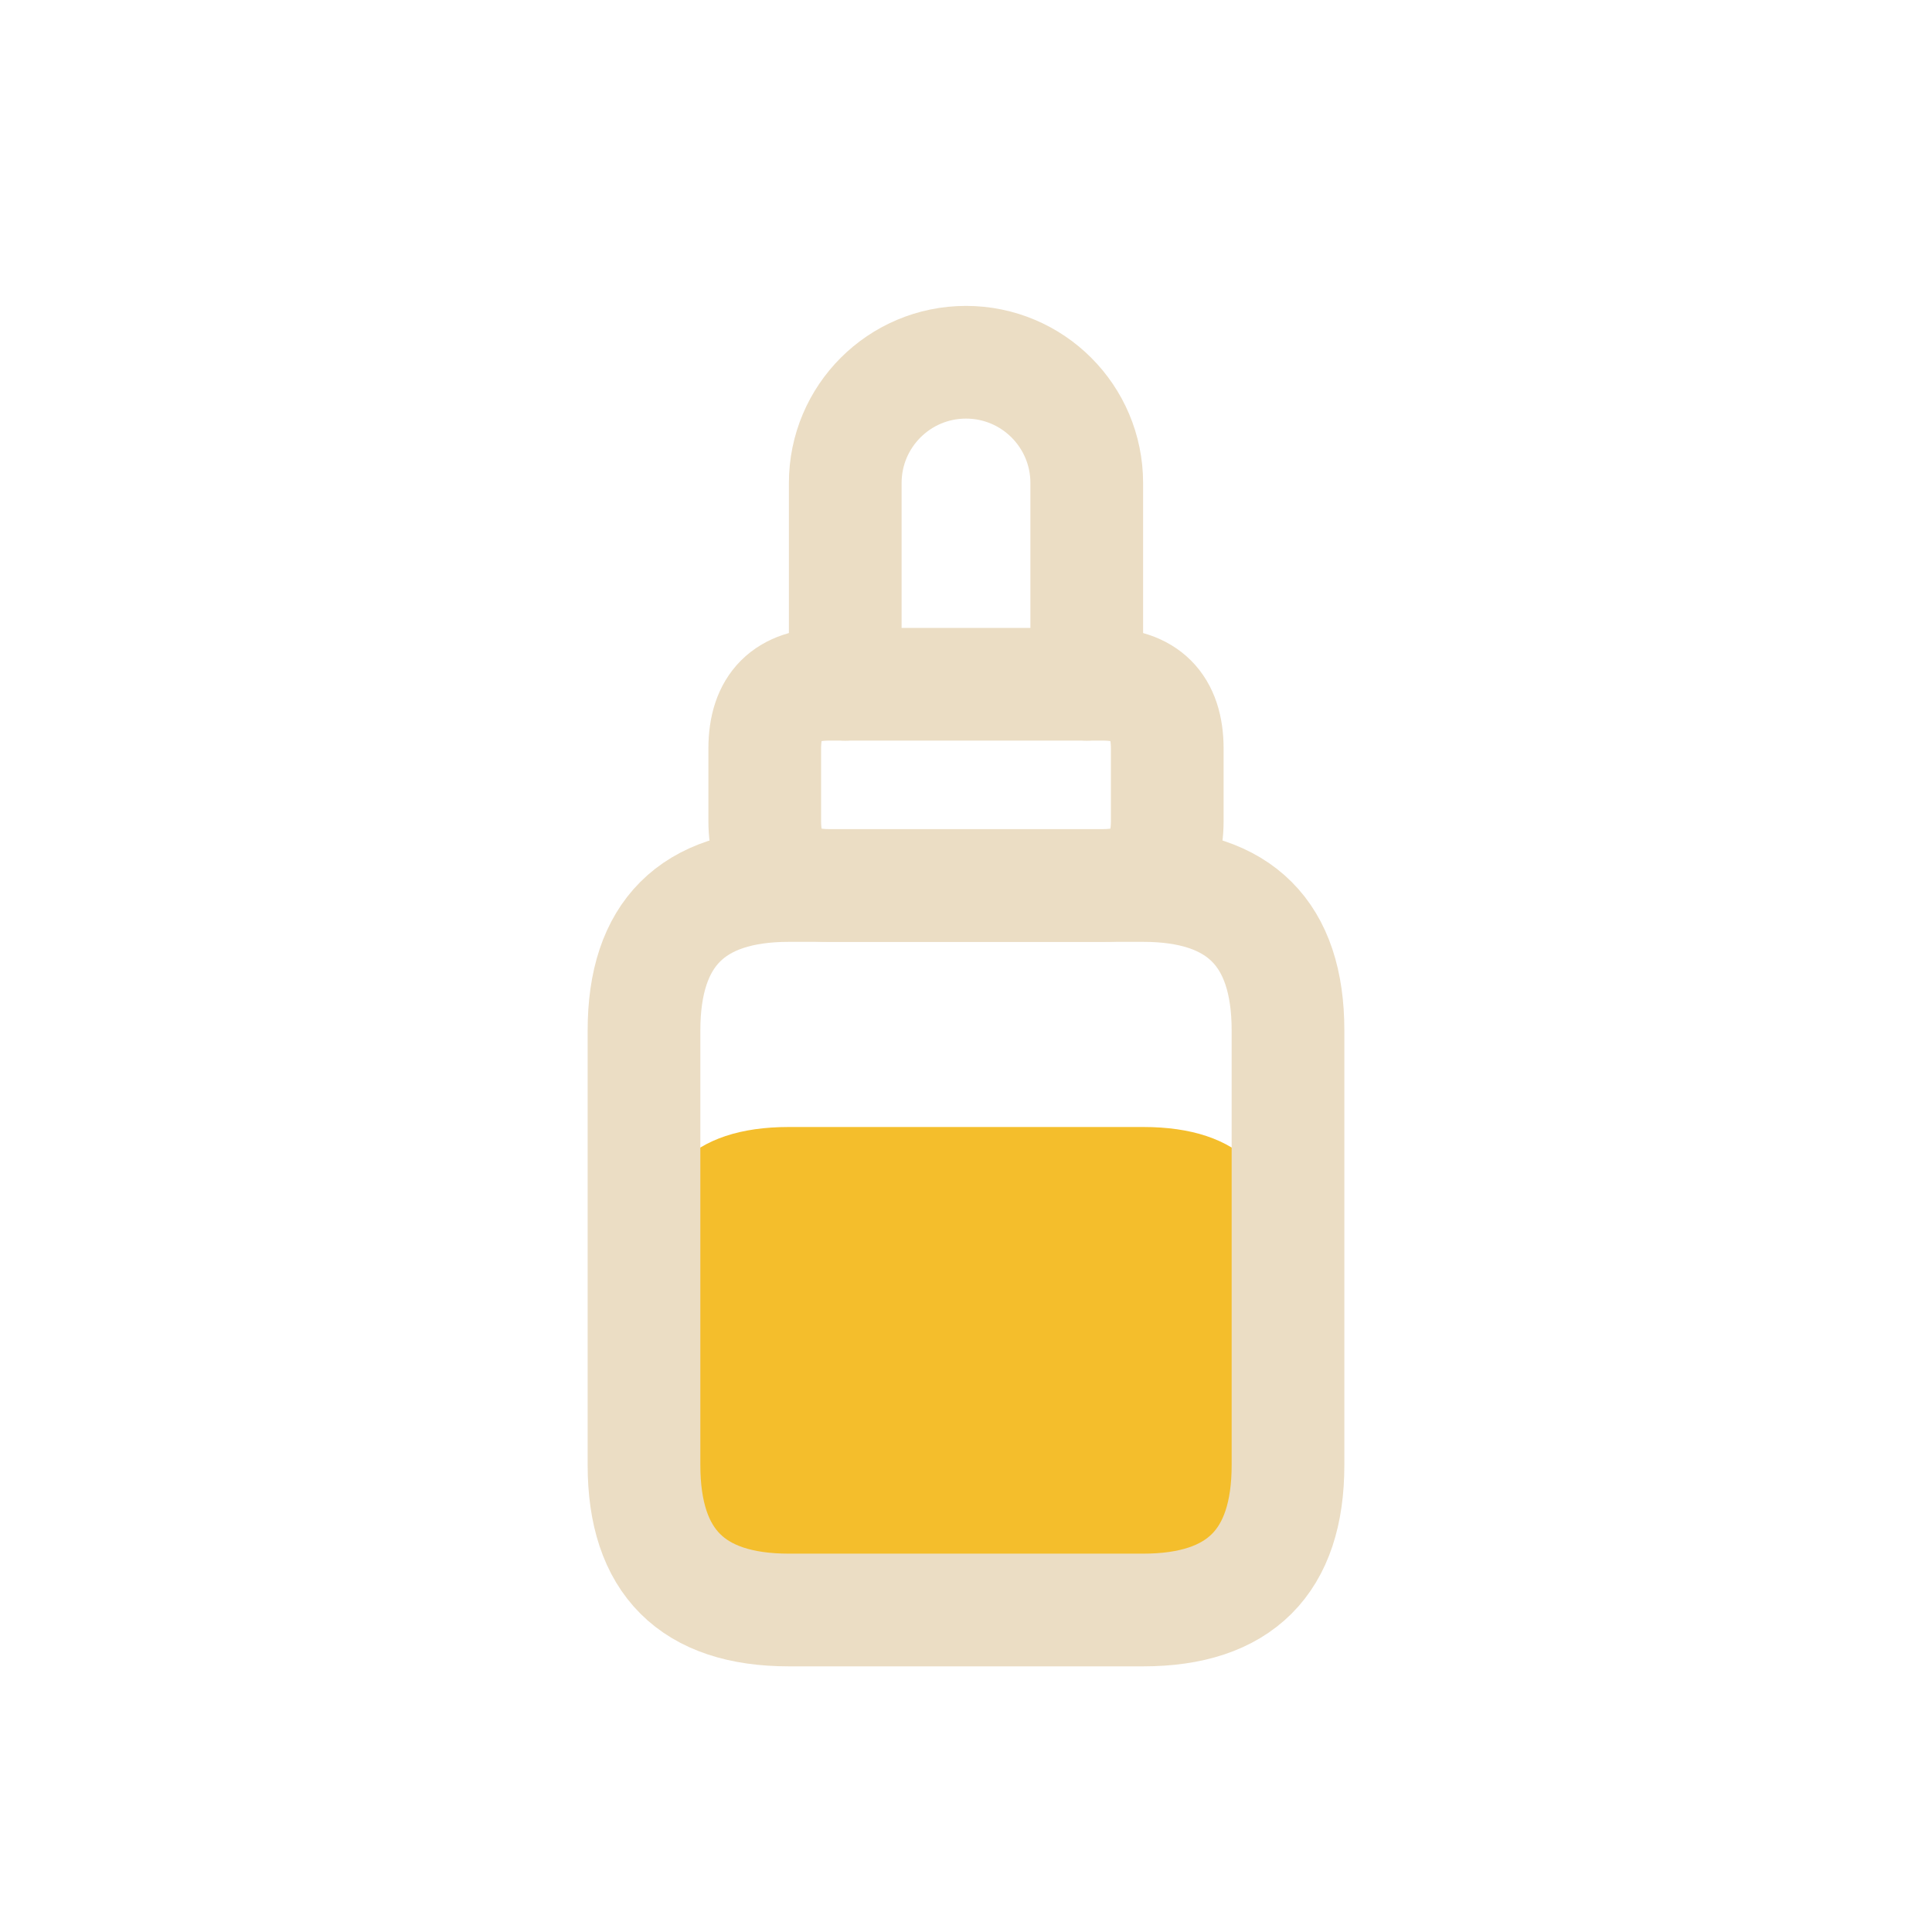
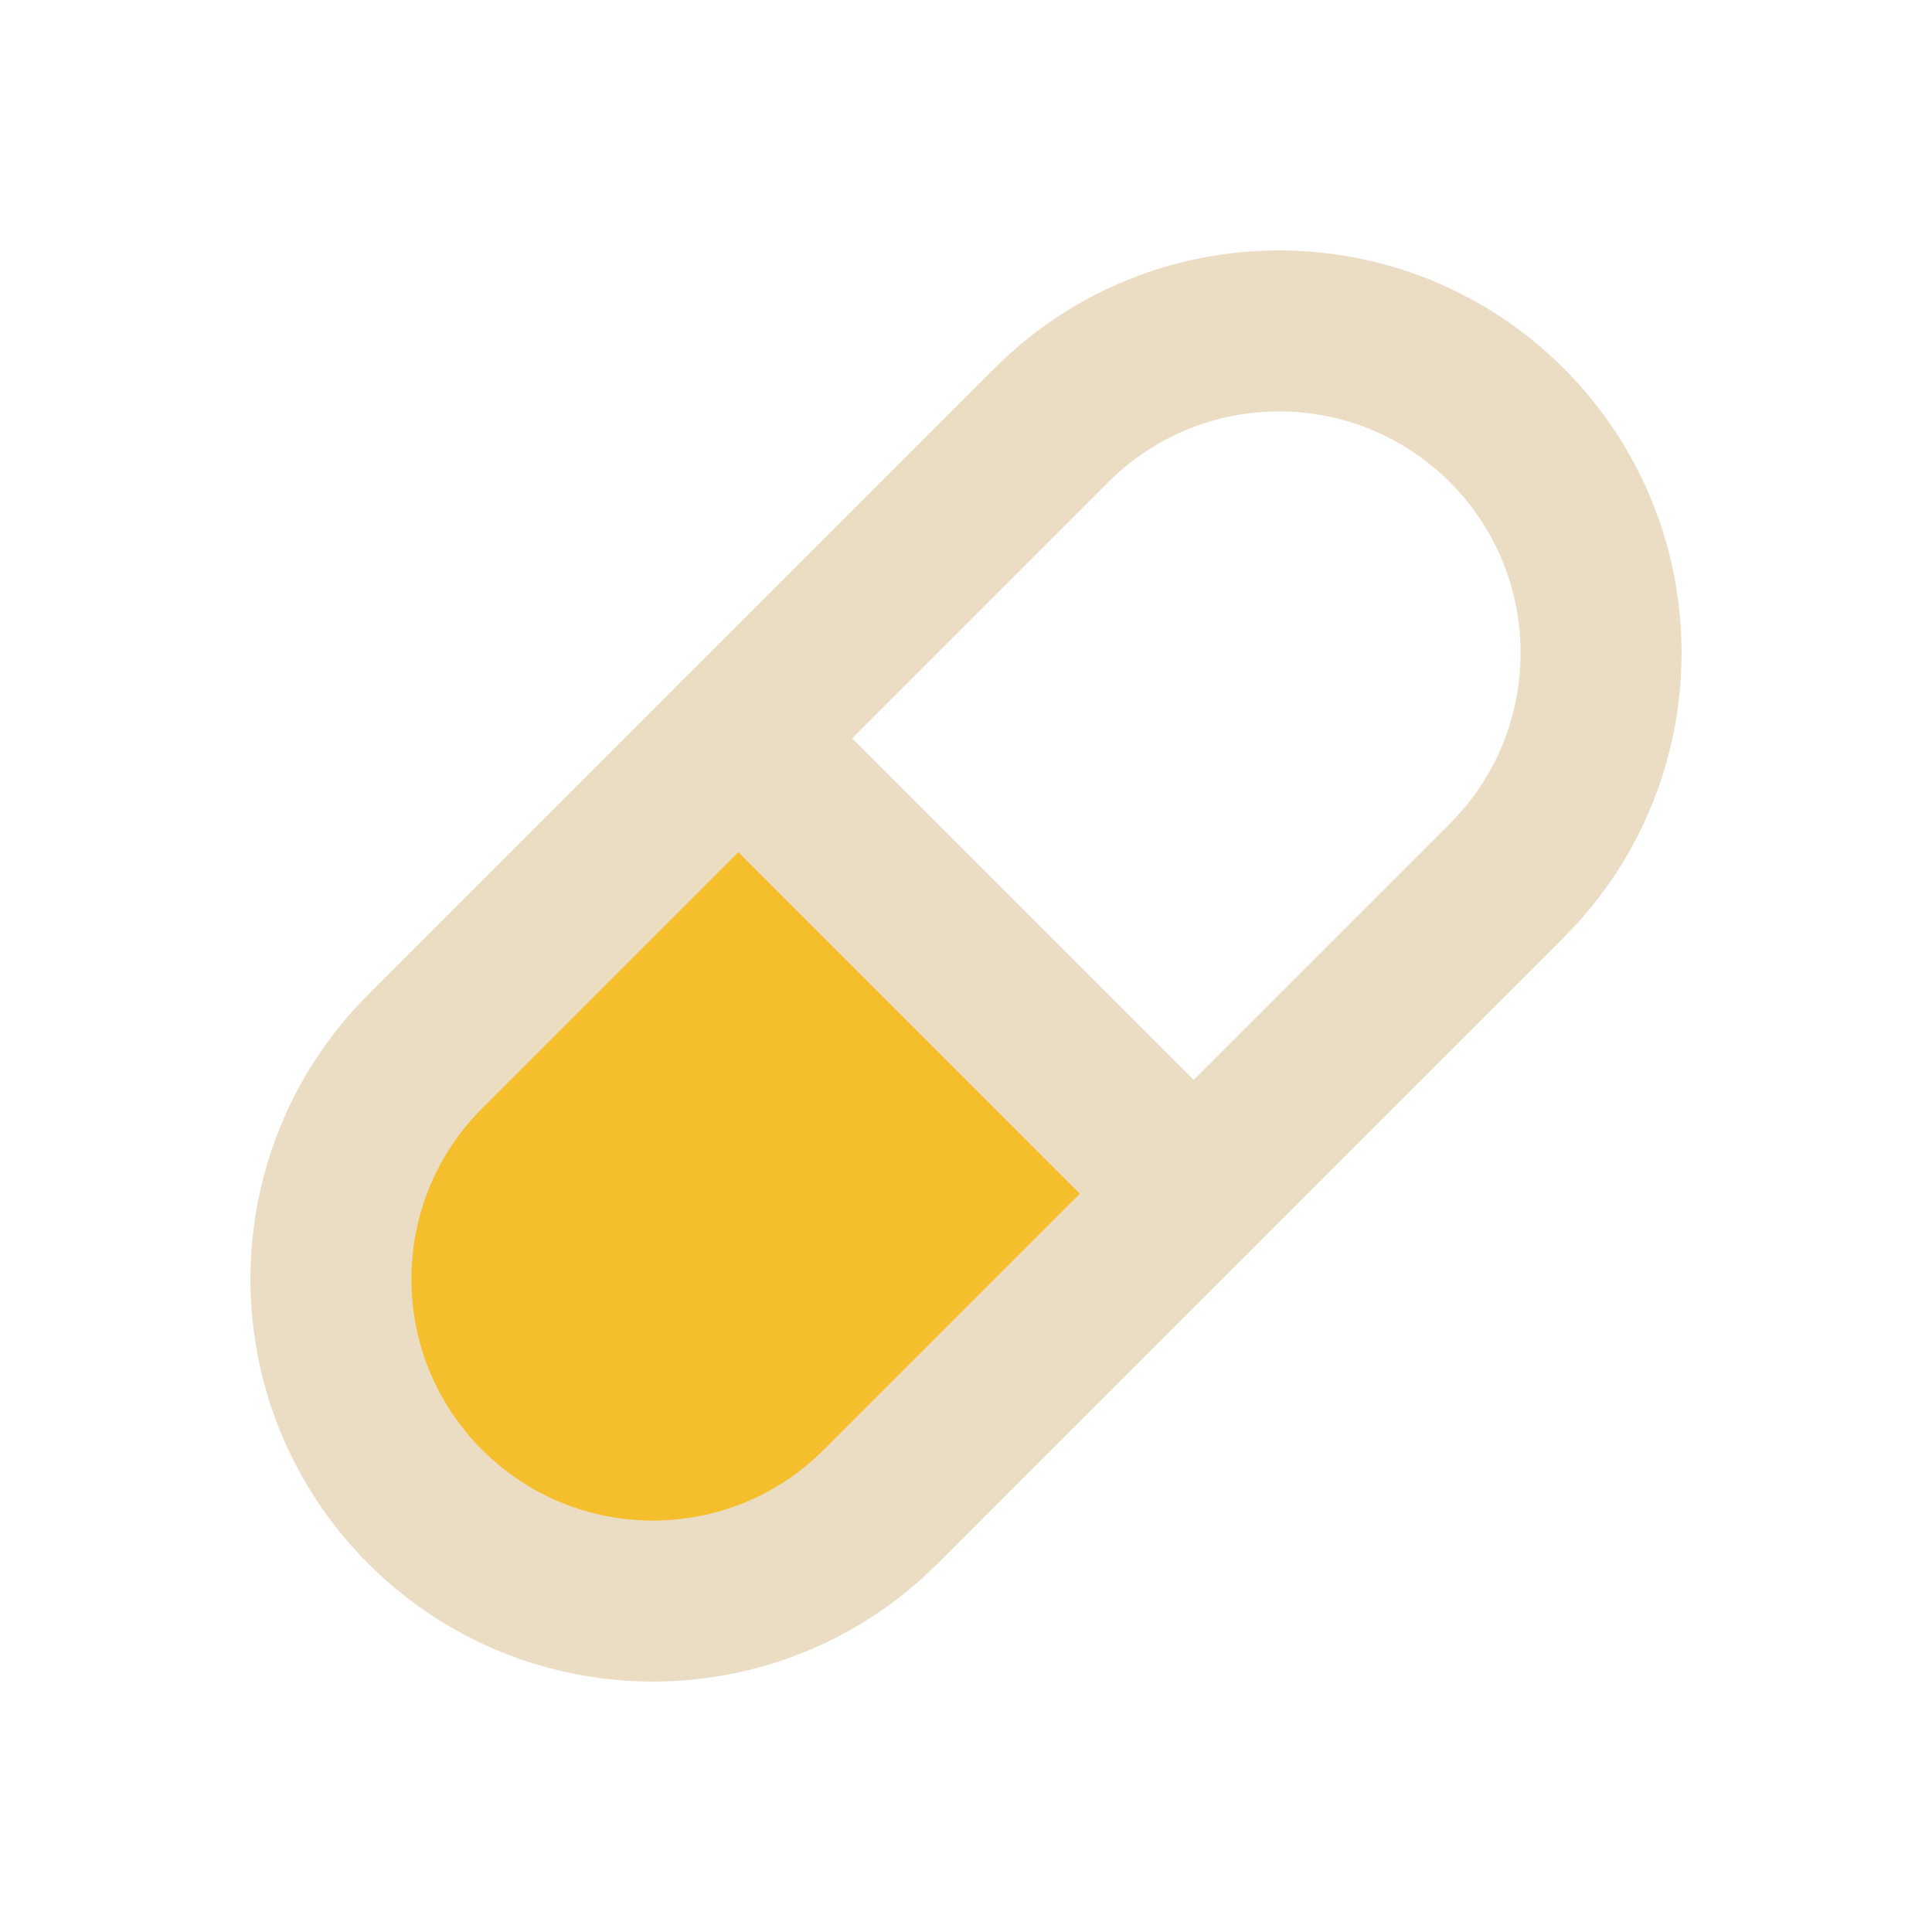
<svg xmlns="http://www.w3.org/2000/svg" viewBox="0 0 24 24" width="24" height="24">
-   <path d="M9.8 14H14.2Q16 14 16 15.8V18.2Q16 20 14.2 20H9.8Q8 20 8 18.2V15.8Q8 14 9.8 14Z" fill="#F4BE2C" />
-   <path d="M9.8 11H14.2Q16 11 16 12.8V18.2Q16 20 14.2 20H9.8Q8 20 8 18.2V12.8Q8 11 9.8 11Z" fill="none" stroke="#EBDDC4" stroke-width="1.4" stroke-linecap="round" stroke-linejoin="round" />
-   <path d="M10.3 8.5H13.7Q14.5 8.5 14.5 9.3V10.2Q14.5 11.0 13.7 11.0H10.3Q9.5 11.0 9.5 10.2V9.3Q9.5 8.5 10.3 8.5Z" fill="none" stroke="#EBDDC4" stroke-width="1.4" stroke-linecap="round" stroke-linejoin="round" />
-   <path d="M10.500 8.500V6a1.500 1.500 0 0 1 3 0v2.500" fill="none" stroke="#EBDDC4" stroke-width="1.4" stroke-linecap="round" stroke-linejoin="round" />
+   <g transform="rotate(-45 12 12)">
+     <path d="M6.5 8H12V16H6.5A4 4 0 0 1 6.5 8Z" fill="#F4BE2C" />
+     <path d="M6.5 8H17.5A4 4 0 0 1 21.5 12V12A4 4 0 0 1 17.5 16H6.5A4 4 0 0 1 2.5 12V12A4 4 0 0 1 6.5 8Z" fill="none" stroke="#EBDDC4" stroke-width="2" stroke-linecap="round" stroke-linejoin="round" />
+     <path d="M12 8V16" fill="none" stroke="#EBDDC4" stroke-width="2" stroke-linecap="round" stroke-linejoin="round" />
+   </g>
</svg>
